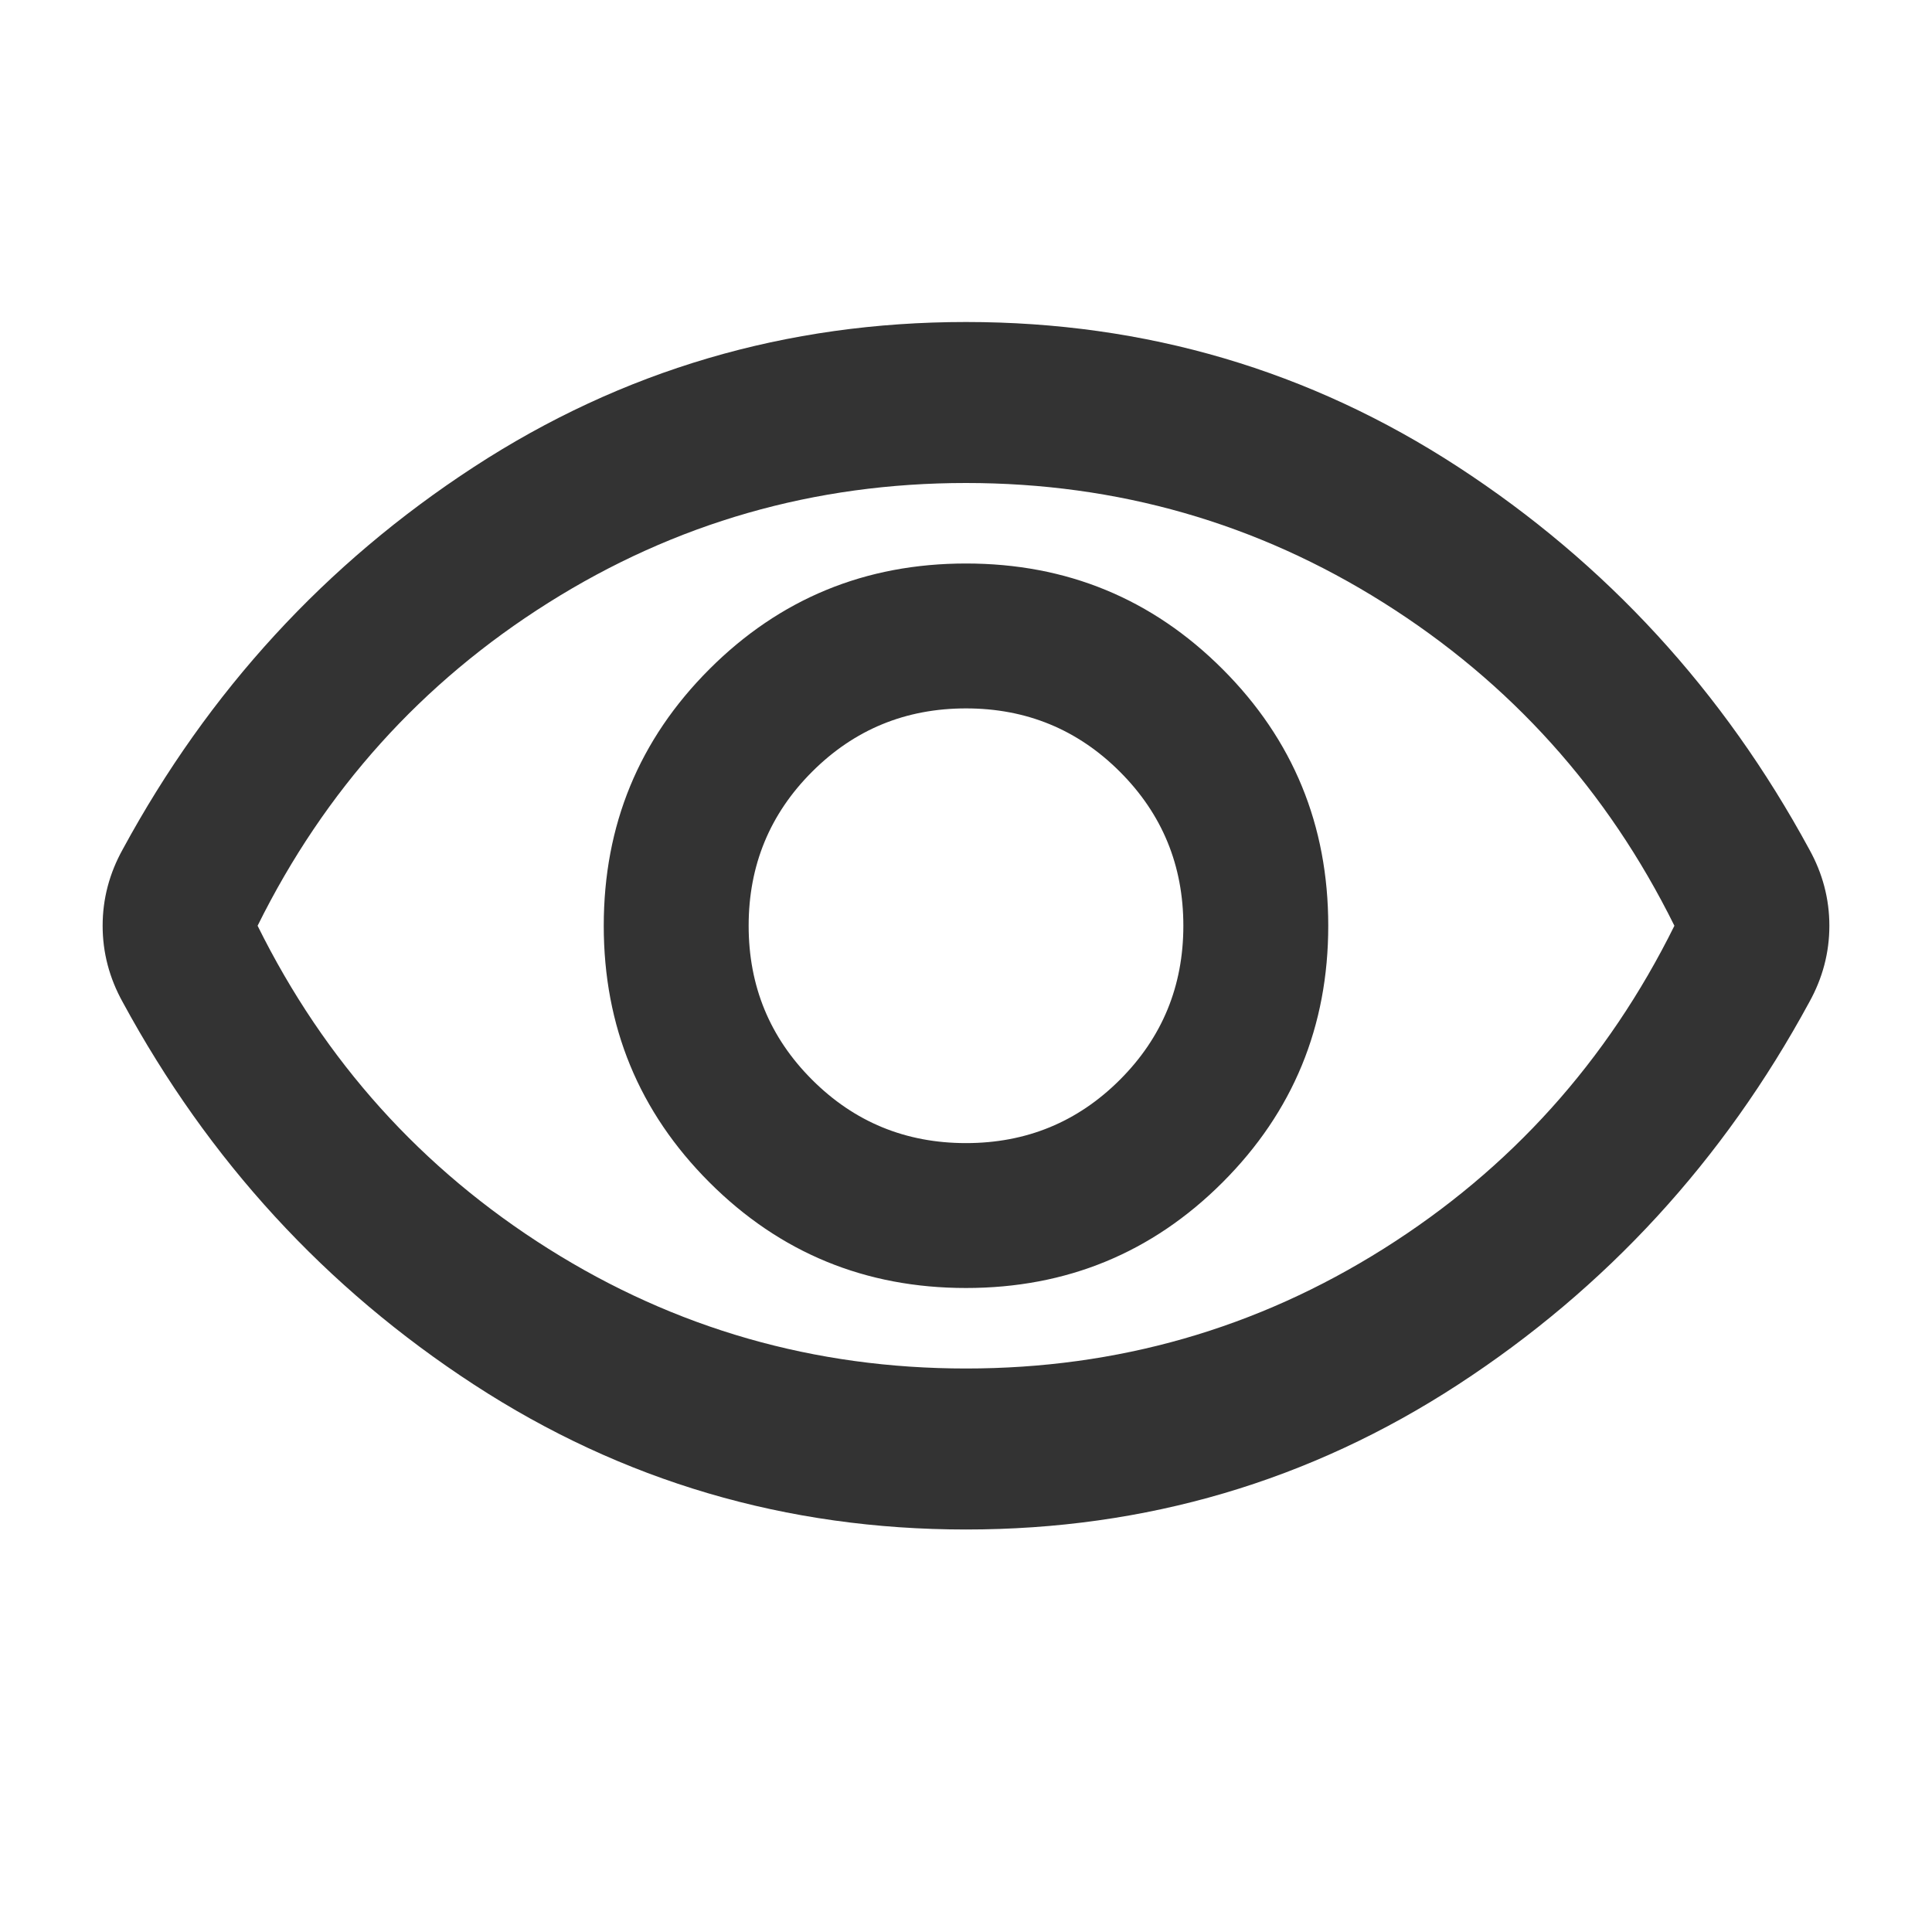
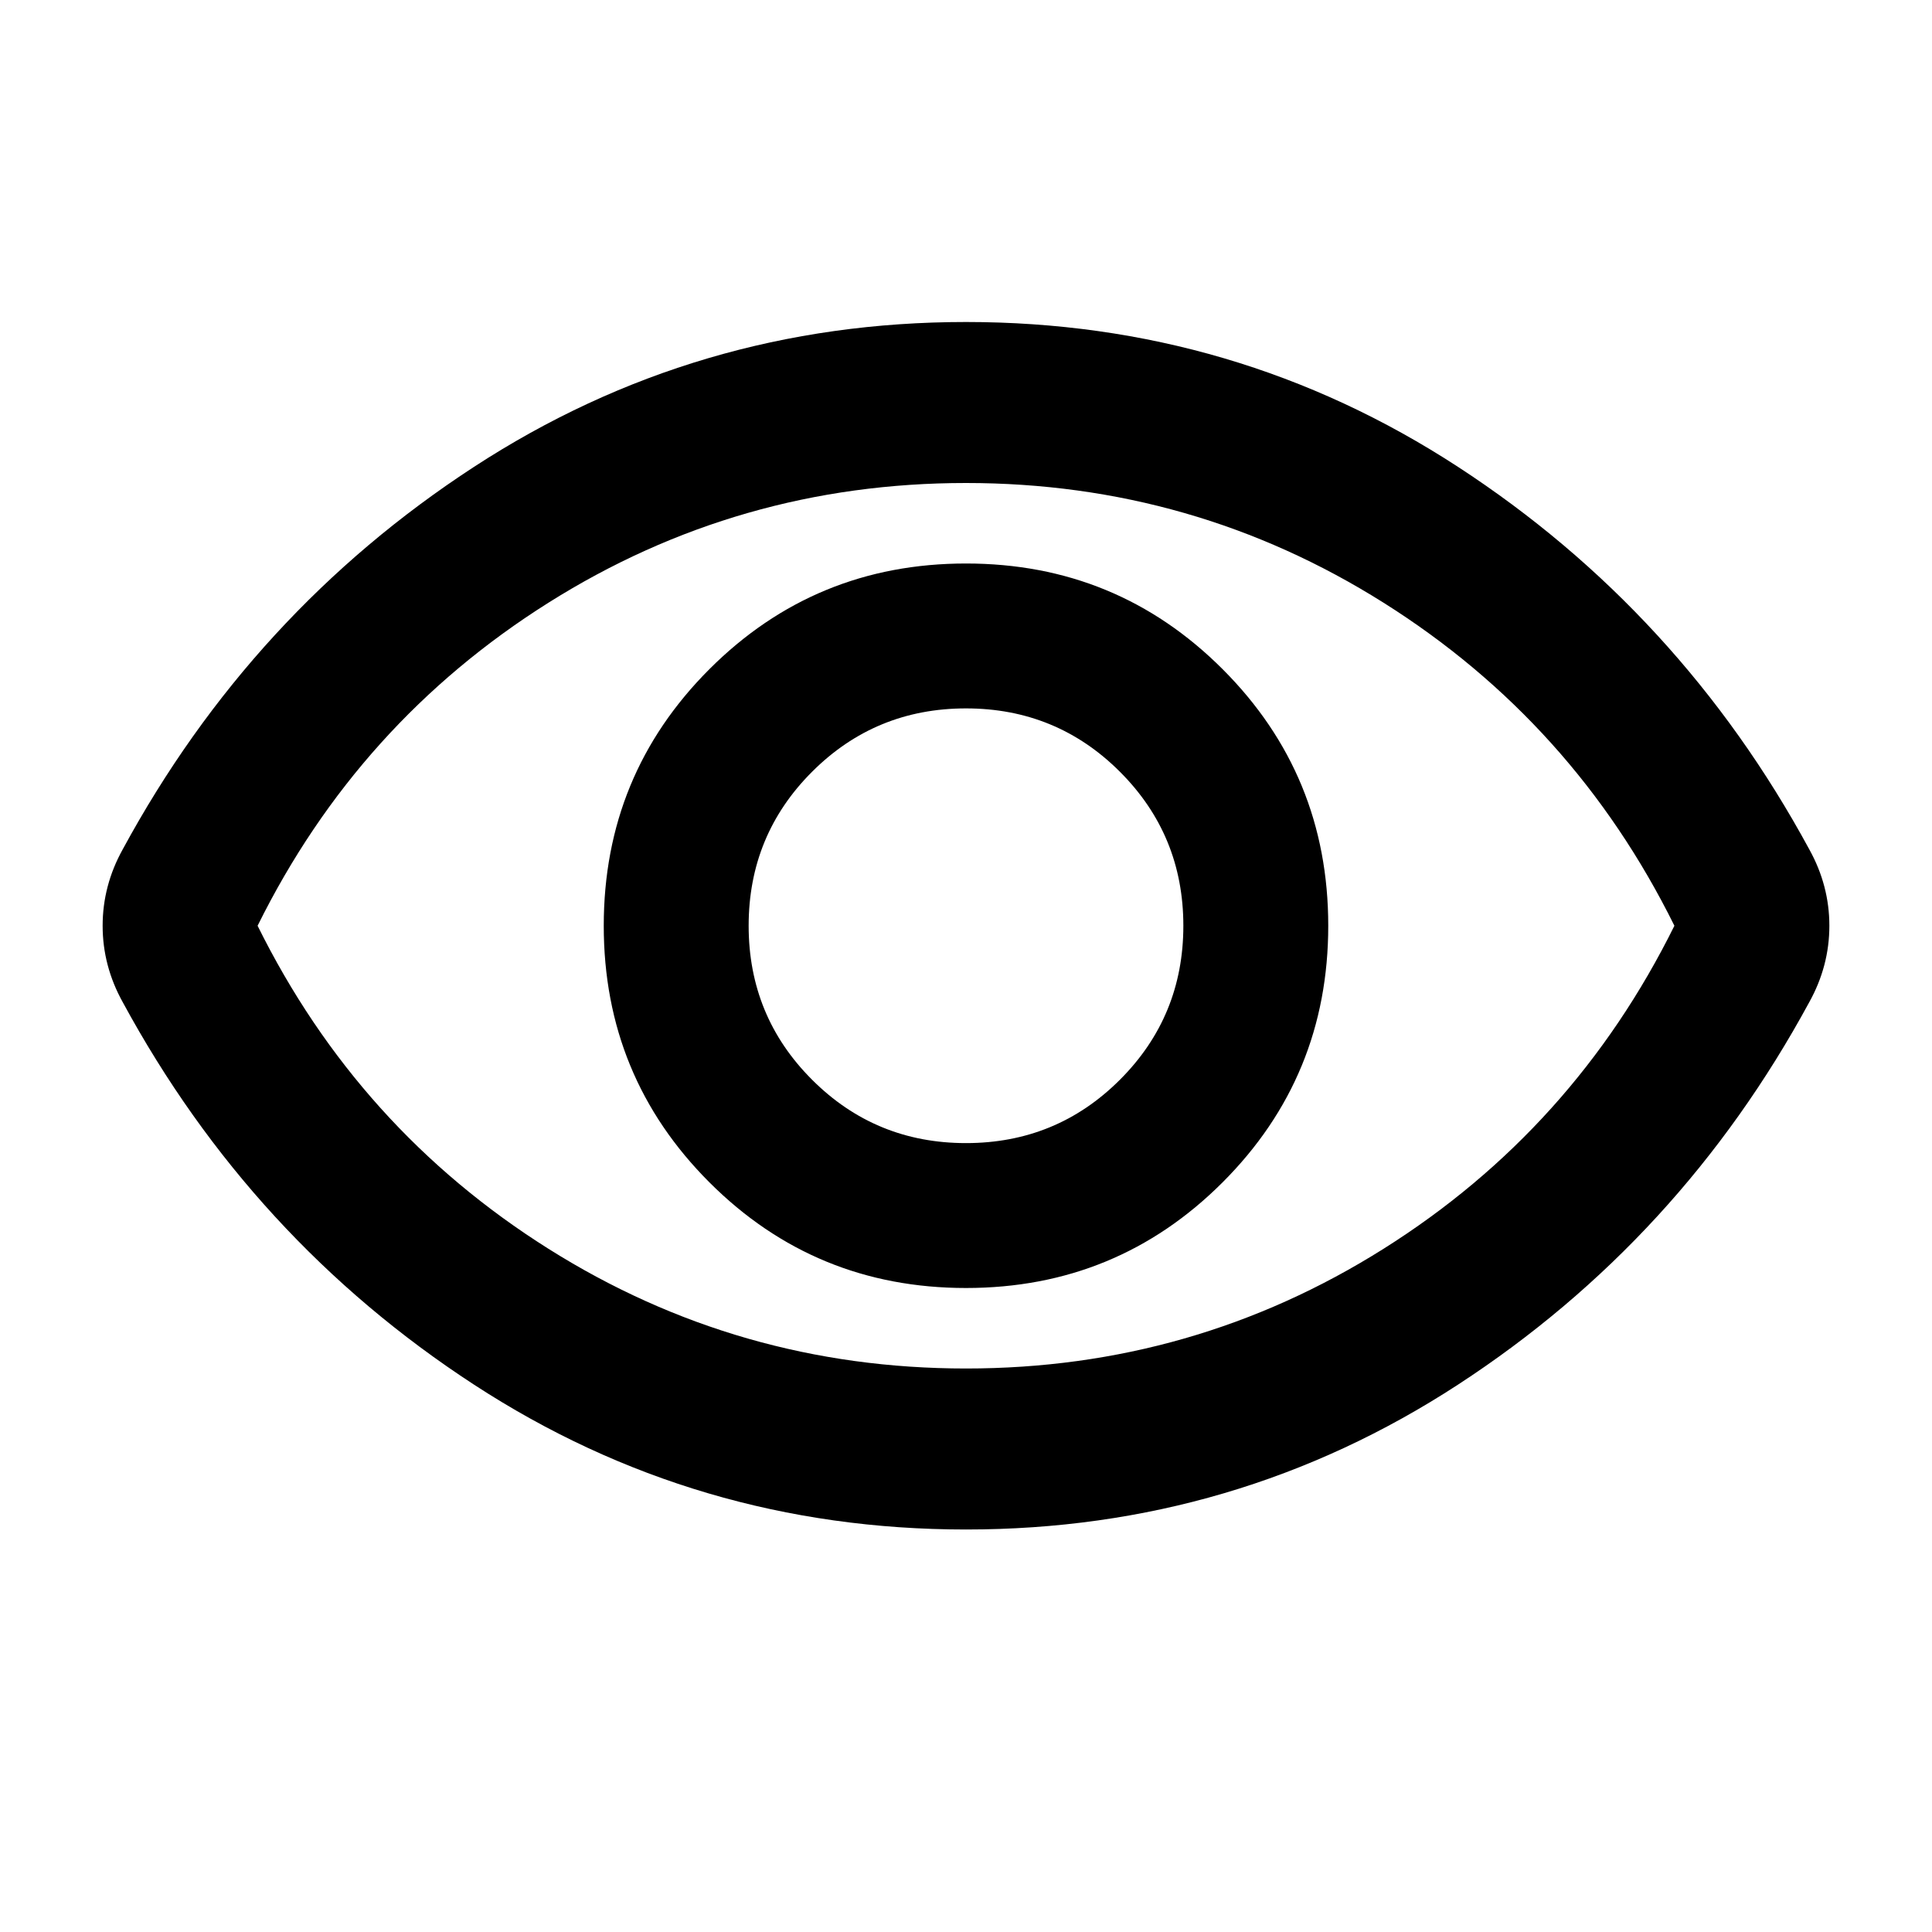
<svg xmlns="http://www.w3.org/2000/svg" width="24" height="24" viewBox="0 0 960 960">
  <g transform="translate(0,960)">
-     <path fill="#333333" d="M607.5-372.5Q660-425 660-500t-52.5-127.5Q555-680 480-680t-127.5 52.5Q300-575 300-500t52.5 127.5Q405-320 480-320t127.5-52.5Zm-204-51Q372-455 372-500t31.5-76.5Q435-608 480-608t76.5 31.5Q588-545 588-500t-31.5 76.5Q525-392 480-392t-76.5-31.5ZM235.5-272Q125-344 61-462q-5-9-7.5-18.5T51-500q0-10 2.5-19.5T61-538q64-118 174.5-190T480-800q134 0 244.5 72T899-538q5 9 7.5 18.5T909-500q0 10-2.5 19.5T899-462q-64 118-174.5 190T480-200q-134 0-244.5-72ZM480-500Zm207.5 160.5Q782-399 832-500q-50-101-144.5-160.5T480-720q-113 0-207.5 59.5T128-500q50 101 144.5 160.5T480-280q113 0 207.5-59.5Z" />
+     <path d="M607.5-372.5Q660-425 660-500t-52.5-127.5Q555-680 480-680t-127.5 52.5Q300-575 300-500t52.5 127.5Q405-320 480-320t127.5-52.5Zm-204-51Q372-455 372-500t31.5-76.5Q435-608 480-608t76.5 31.5Q588-545 588-500t-31.5 76.5Q525-392 480-392t-76.5-31.5ZM235.5-272Q125-344 61-462q-5-9-7.5-18.5T51-500q0-10 2.5-19.5T61-538q64-118 174.5-190T480-800q134 0 244.5 72T899-538q5 9 7.5 18.5T909-500q0 10-2.5 19.5T899-462q-64 118-174.5 190T480-200q-134 0-244.5-72ZM480-500Zm207.5 160.5Q782-399 832-500q-50-101-144.5-160.5T480-720q-113 0-207.5 59.5T128-500q50 101 144.5 160.5T480-280q113 0 207.5-59.5Z" />
  </g>
</svg>
